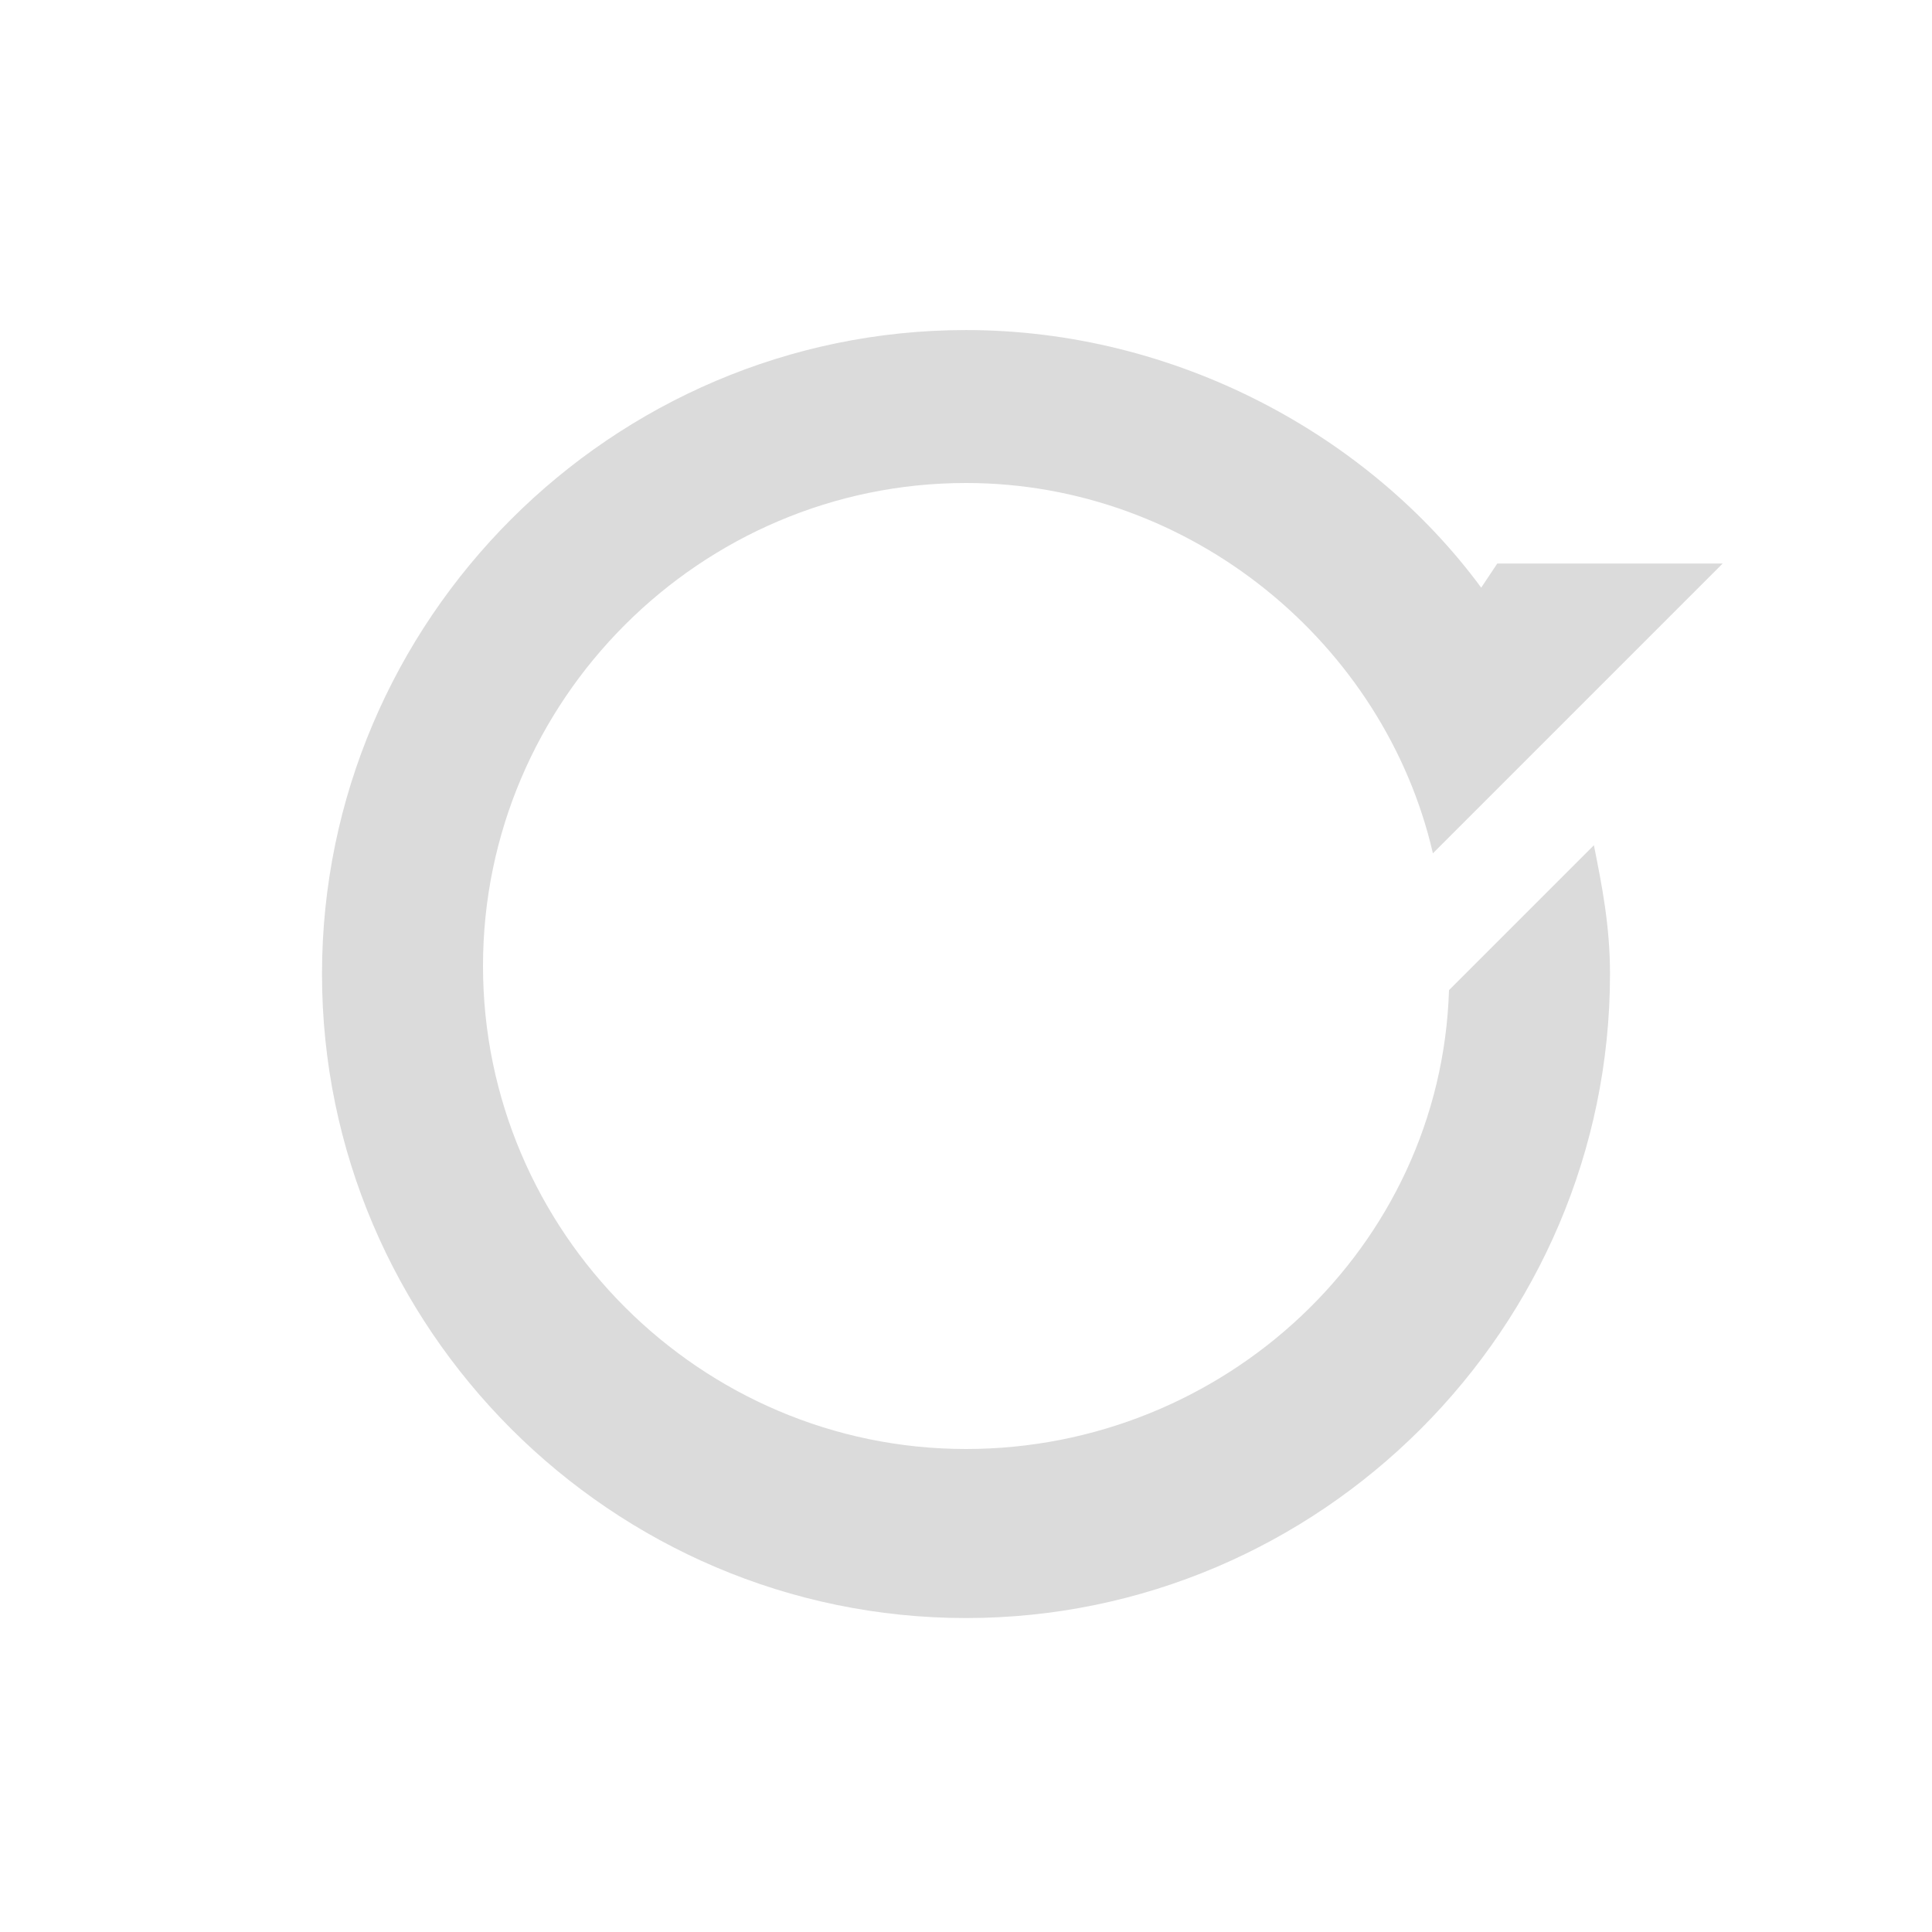
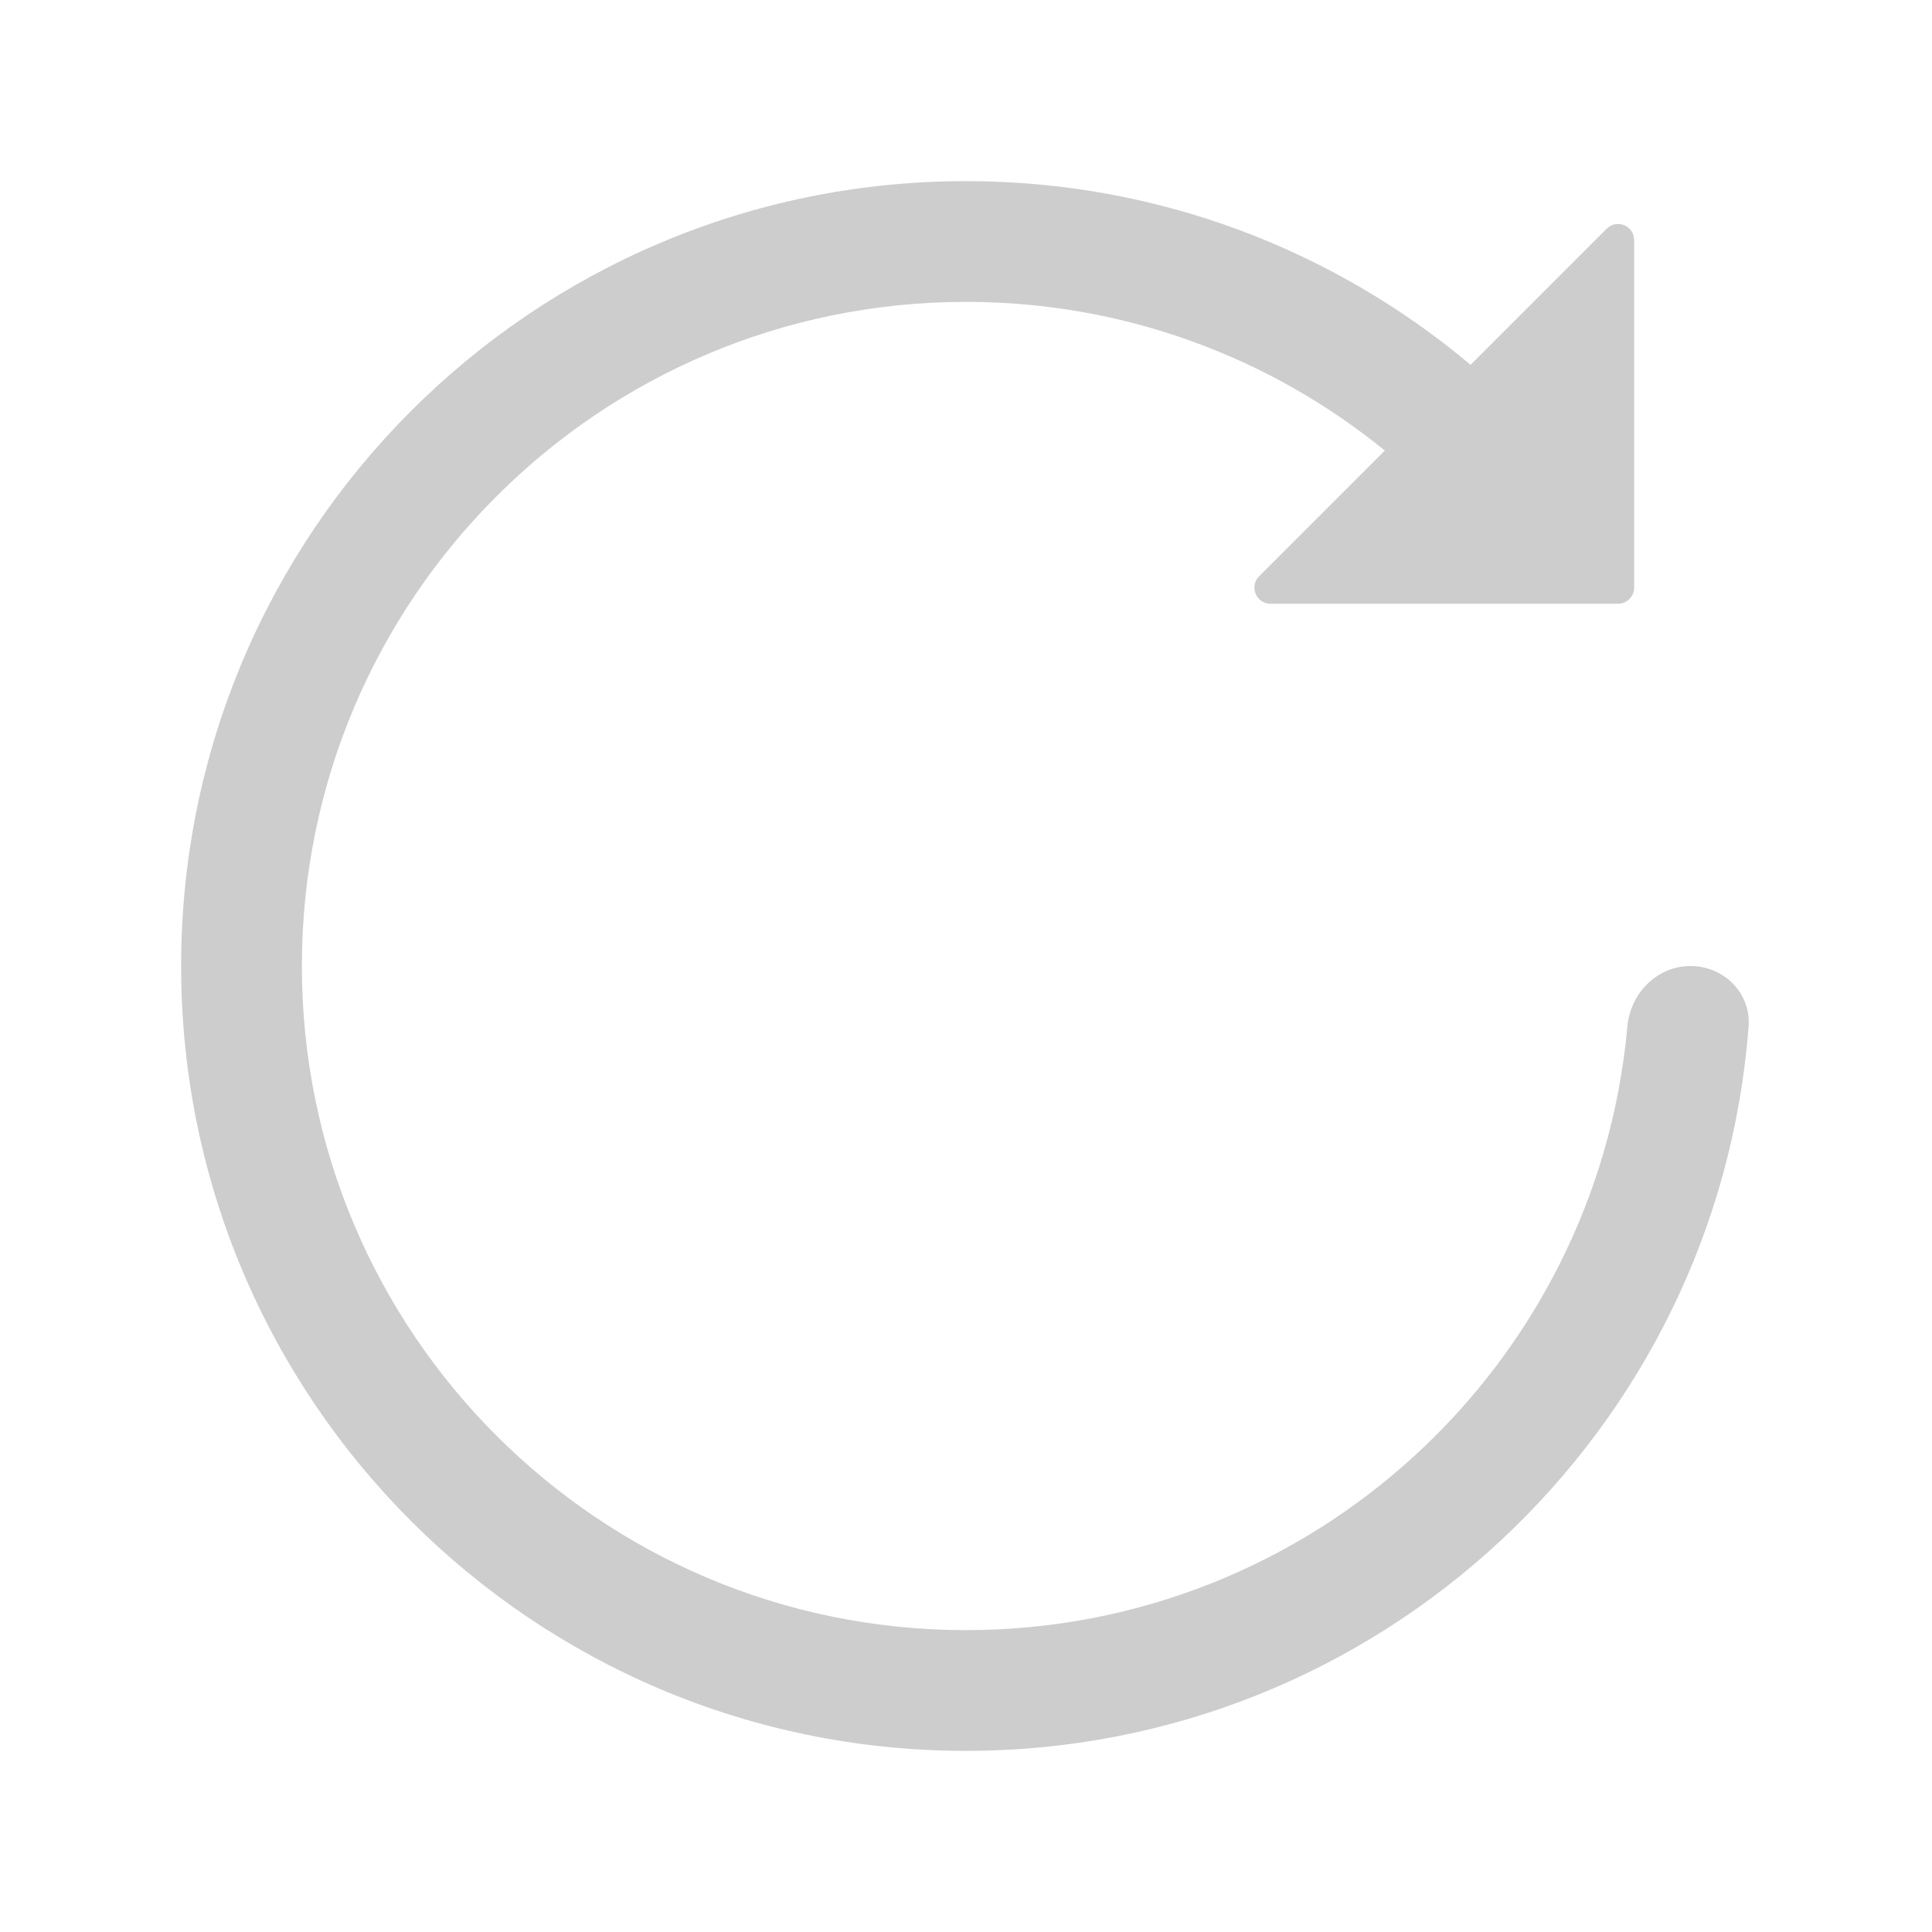
- <svg xmlns="http://www.w3.org/2000/svg" t="1647851969336" class="icon" viewBox="0 0 1024 1024" version="1.1" p-id="2208" width="200" height="200">
-   <defs>
-     <style type="text/css">@font-face { font-family: feedback-iconfont; src: url("//at.alicdn.com/t/font_1031158_u69w8yhxdu.woff2?t=1630033759944") format("woff2"), url("//at.alicdn.com/t/font_1031158_u69w8yhxdu.woff?t=1630033759944") format("woff"), url("//at.alicdn.com/t/font_1031158_u69w8yhxdu.ttf?t=1630033759944") format("truetype"); }
- </style>
-   </defs>
-   <path d="M861.867 349.867l-102.4 102.4C733.867 341.333 631.467 256 512 256c-140.8 0-256 115.2-256 256s115.2 256 256 256c136.533 0 251.733-106.667 256-243.2l76.8-76.8c4.267 21.333 8.533 42.667 8.533 68.267 0 187.733-153.6 341.333-341.333 341.333s-341.333-153.6-341.333-341.333 153.6-341.333 341.333-341.333c110.933 0 213.333 55.467 273.067 136.533l8.533-12.8h119.467l-51.2 51.2z" fill="#dbdbdb" p-id="2209" />
+ <svg xmlns="http://www.w3.org/2000/svg" width="24" height="24" viewBox="0 0 24 24" fill="none">
+   <path fill-rule="evenodd" clip-rule="evenodd" d="M3.75 12C3.75 7.444 7.444 3.75 12 3.75C13.973 3.75 15.783 4.442 17.203 5.597L15.641 7.159C15.515 7.285 15.605 7.5 15.783 7.5L20.1 7.5C20.21 7.5 20.3 7.41 20.3 7.3V2.983C20.3 2.805 20.085 2.715 19.959 2.841L18.268 4.532C16.574 3.108 14.387 2.25 12 2.25C6.615 2.25 2.25 6.615 2.25 12C2.25 17.385 6.615 21.75 12 21.75C17.132 21.75 21.339 17.784 21.722 12.75C21.753 12.337 21.414 12 21 12C20.586 12 20.254 12.337 20.216 12.749C19.838 16.955 16.304 20.25 12 20.25C7.444 20.25 3.75 16.556 3.75 12Z" fill="#CDCDCD" />
</svg>
